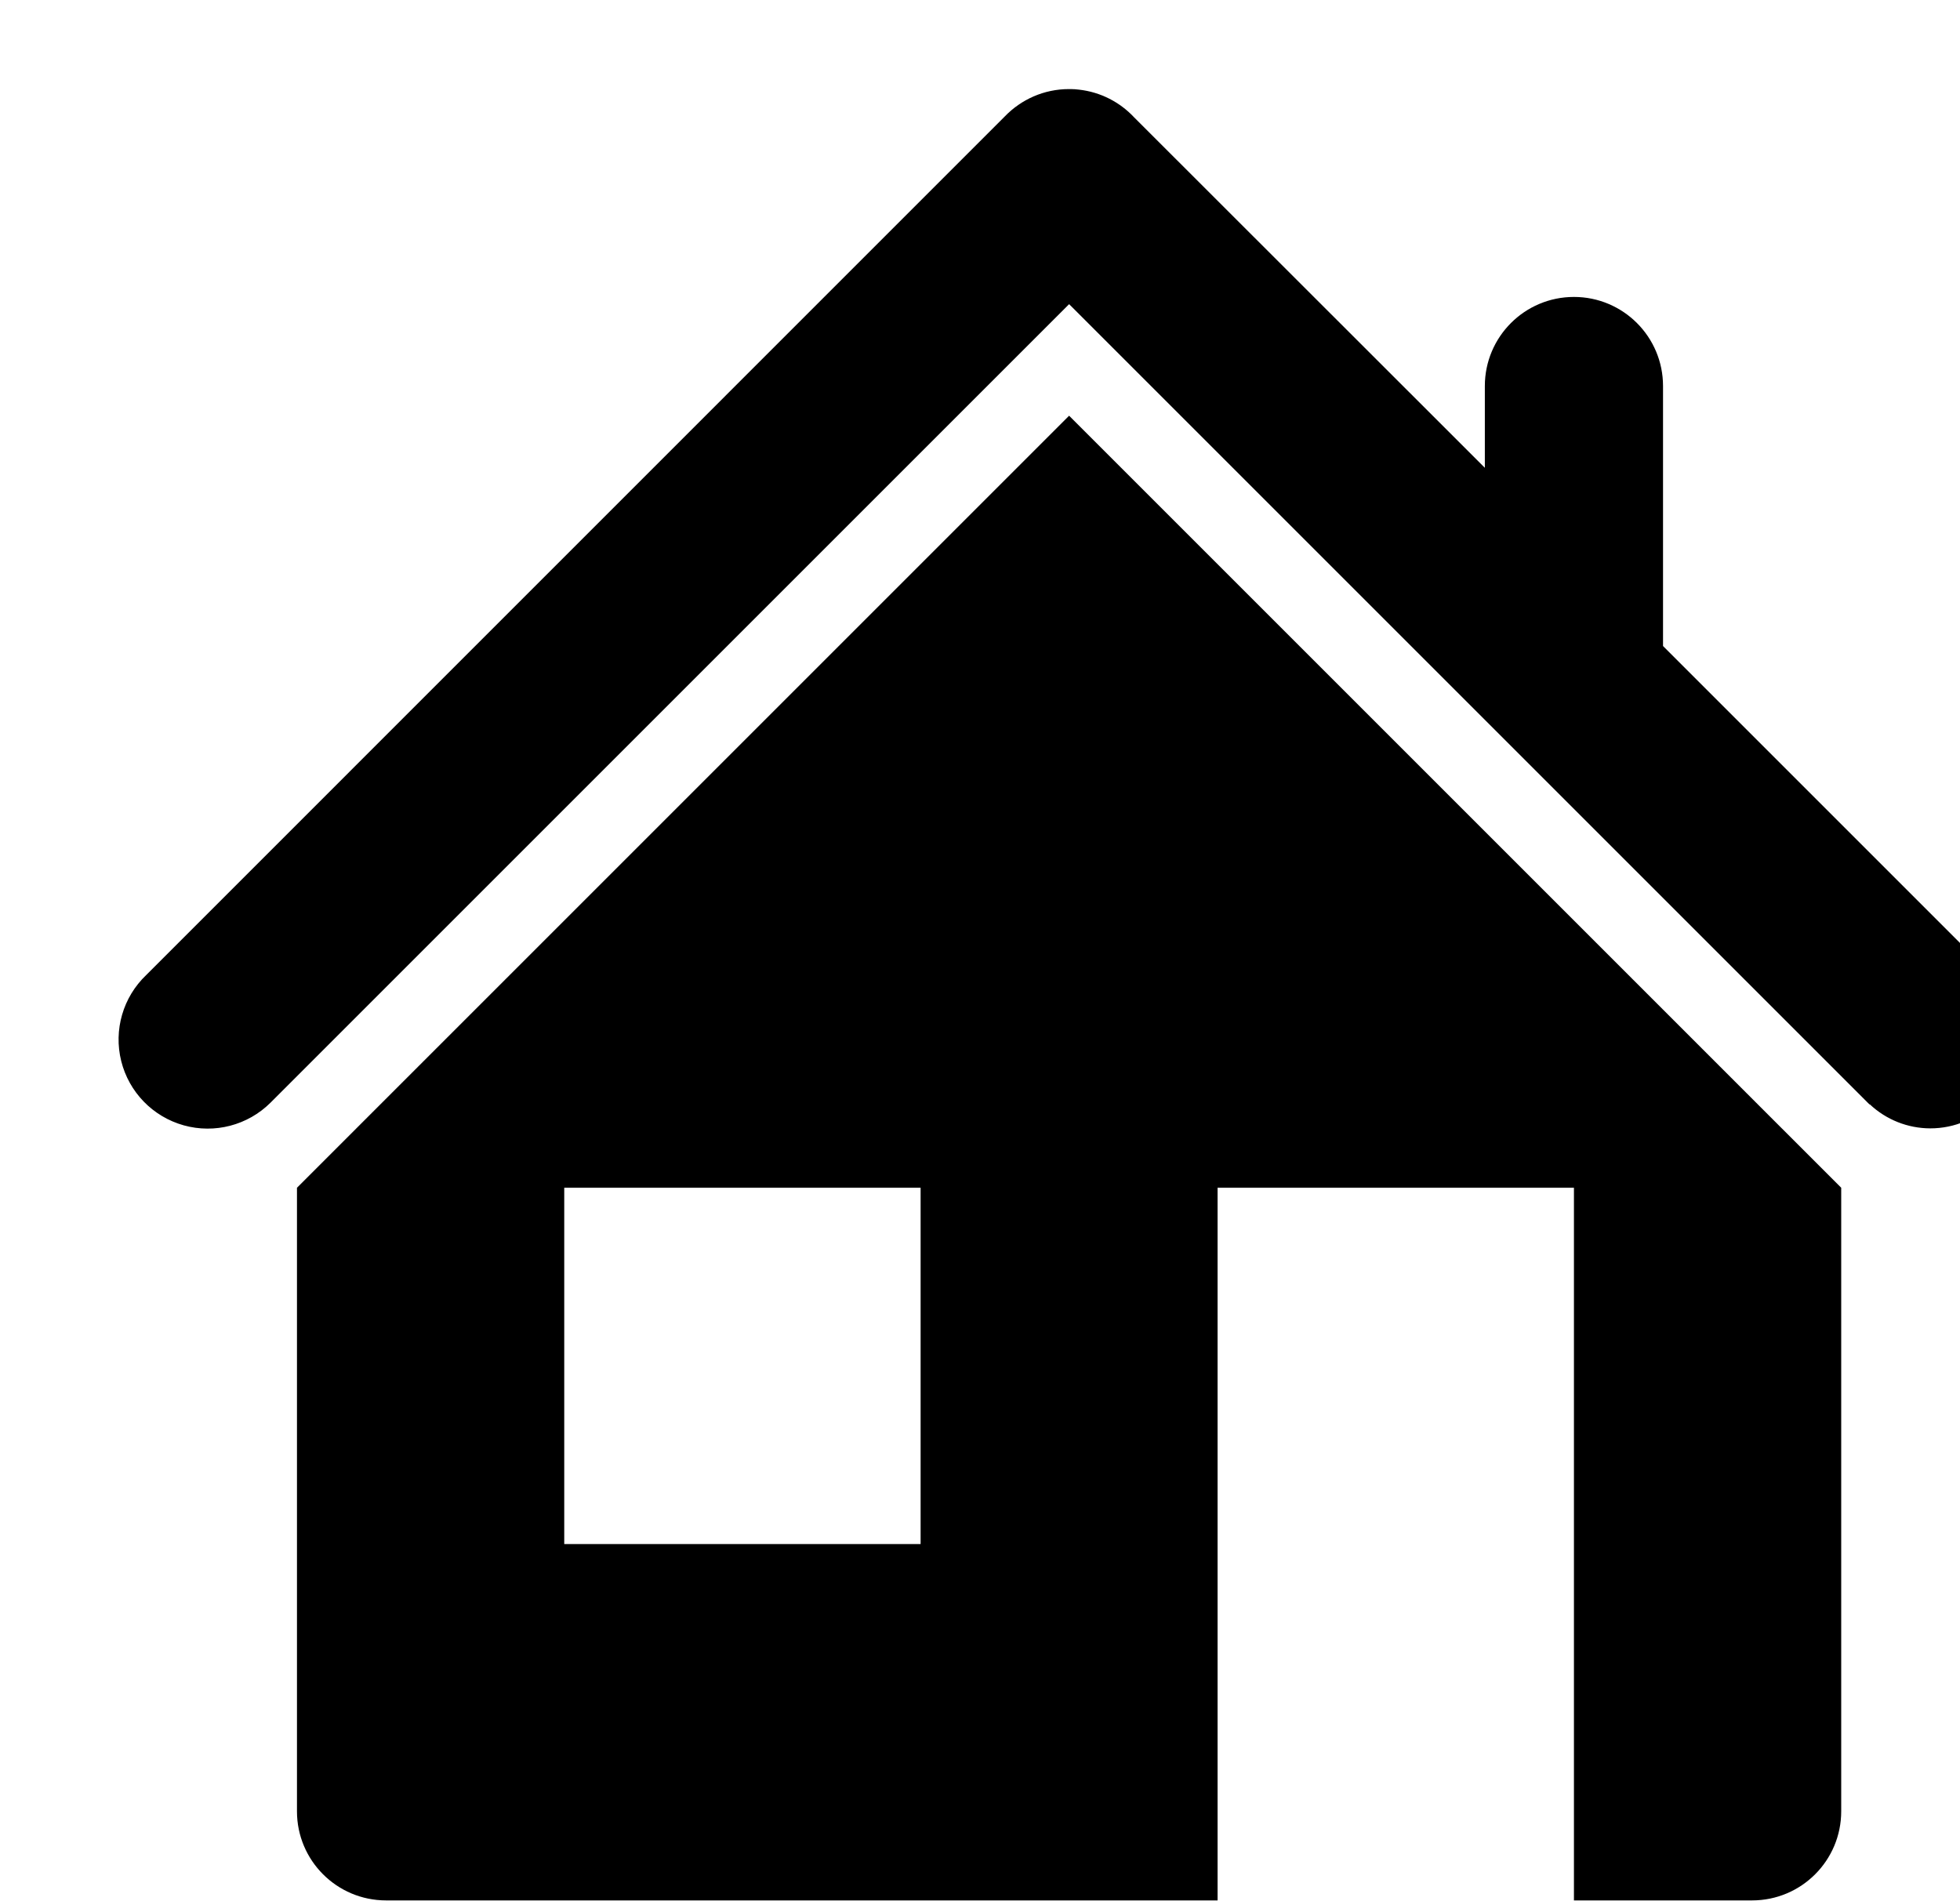
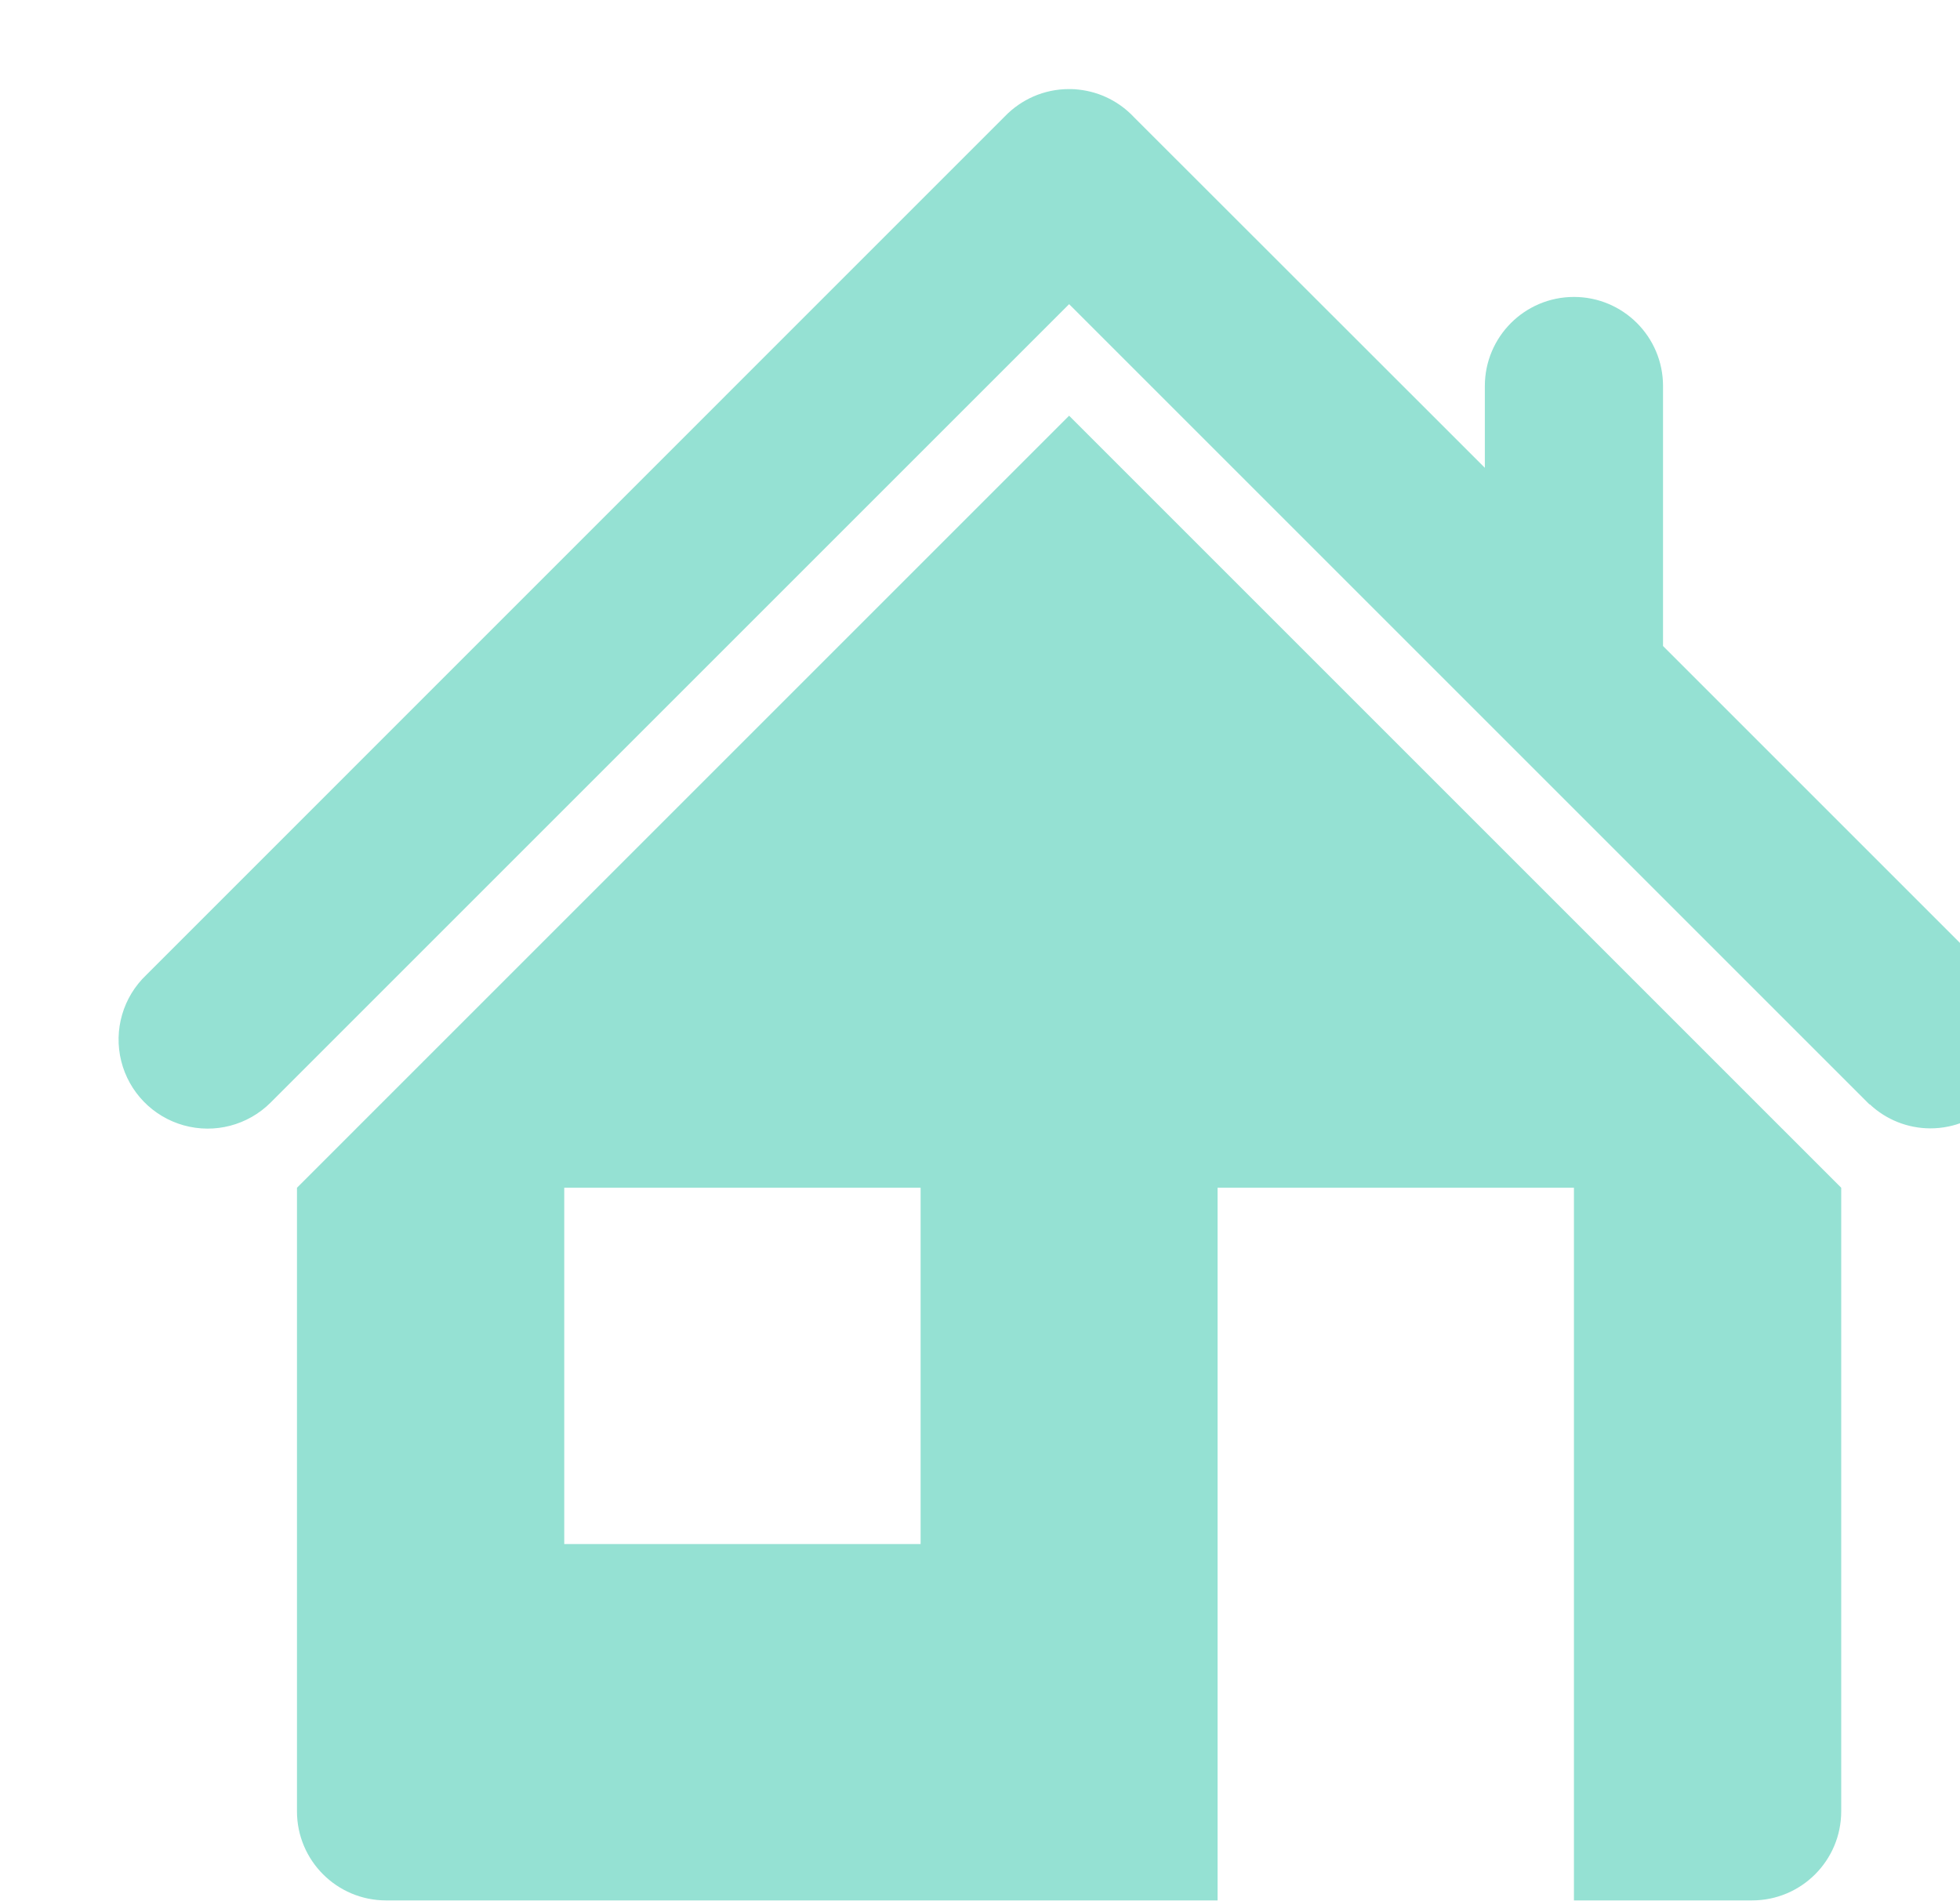
- <svg xmlns="http://www.w3.org/2000/svg" viewBox="0 0 33 32" id="icon-home">
-   <path d="M34 17.5a1.5 1.5 0 0 1-1.5 1.5 1.49 1.49 0 0 1-1.02-.406l-.003.004L18.038 5.159 18 5.122 4.554 18.568a1.5 1.5 0 1 1-2.092-2.15L16.918 1.96c.273-.283.656-.46 1.08-.46h.002c.026 0 .052 0 .079.002h.012a1.983 1.983 0 0 1 .072.007c.367.04.694.212.933.468L25 7.877V6.5a1.5 1.5 0 1 1 3 0v4.378l5.598 5.598-.004.004c.25.268.406.625.406 1.02zM31 20v10.5a1.5 1.5 0 0 1-1.5 1.5h-3V20h-6v12h-14A1.5 1.5 0 0 1 5 30.5v-4-2V20L18 7l13 13zm-15.5 0h-6v6h6v-6z" />
+ <svg xmlns="http://www.w3.org/2000/svg" viewBox="0 0 33 32" fill="#95e1d3" id="icon-home">
+   <path d="M34 17.5a1.5 1.5 0 0 1-1.5 1.5 1.49 1.49 0 0 1-1.02-.406l-.003.004L18.038 5.159 18 5.122 4.554 18.568a1.5 1.5 0 1 1-2.092-2.15L16.918 1.96c.273-.283.656-.46 1.08-.46H18c.026 0 .052 0 .079.002h.012a1.983 1.983 0 0 1 .072.007c.367.04.694.212.933.468L25 7.877V6.5a1.5 1.5 0 1 1 3 0v4.378l5.598 5.598-.004.004c.25.268.406.625.406 1.02zM31 20v10.5a1.5 1.5 0 0 1-1.5 1.5h-3V20h-6v12h-14A1.5 1.5 0 0 1 5 30.5V20L18 7l13 13zm-15.5 0h-6v6h6v-6z" />
</svg>
